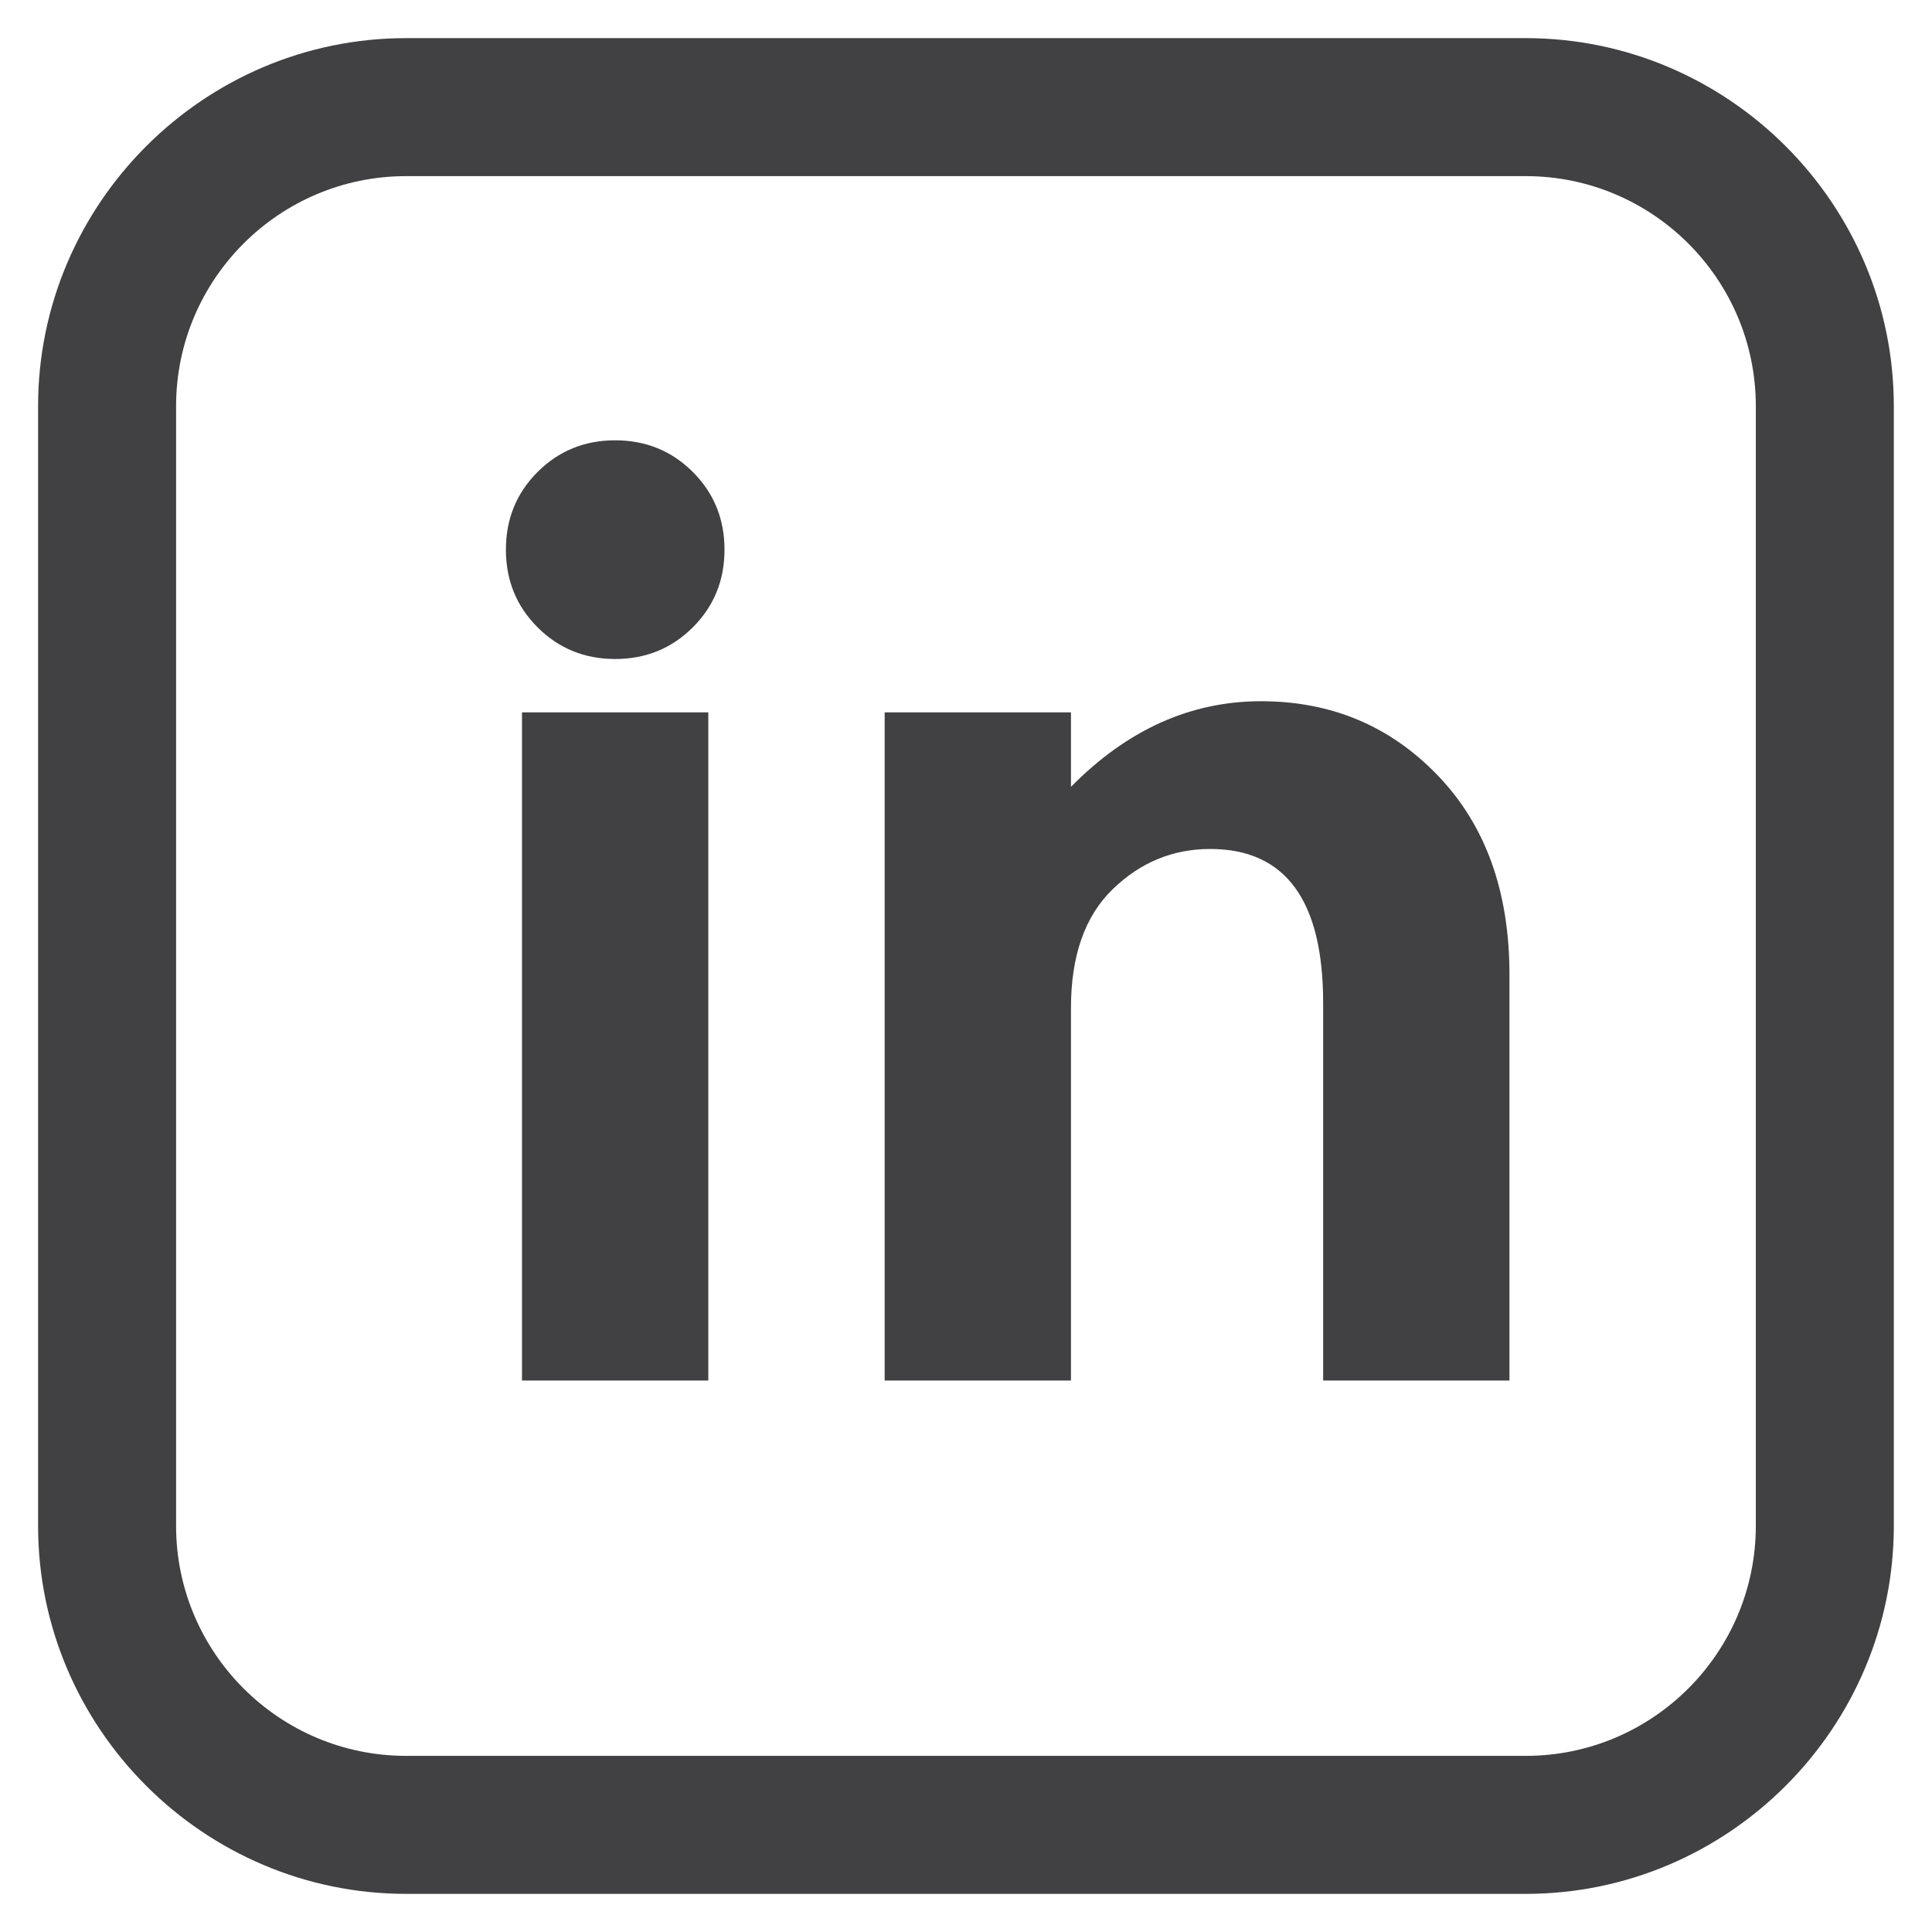
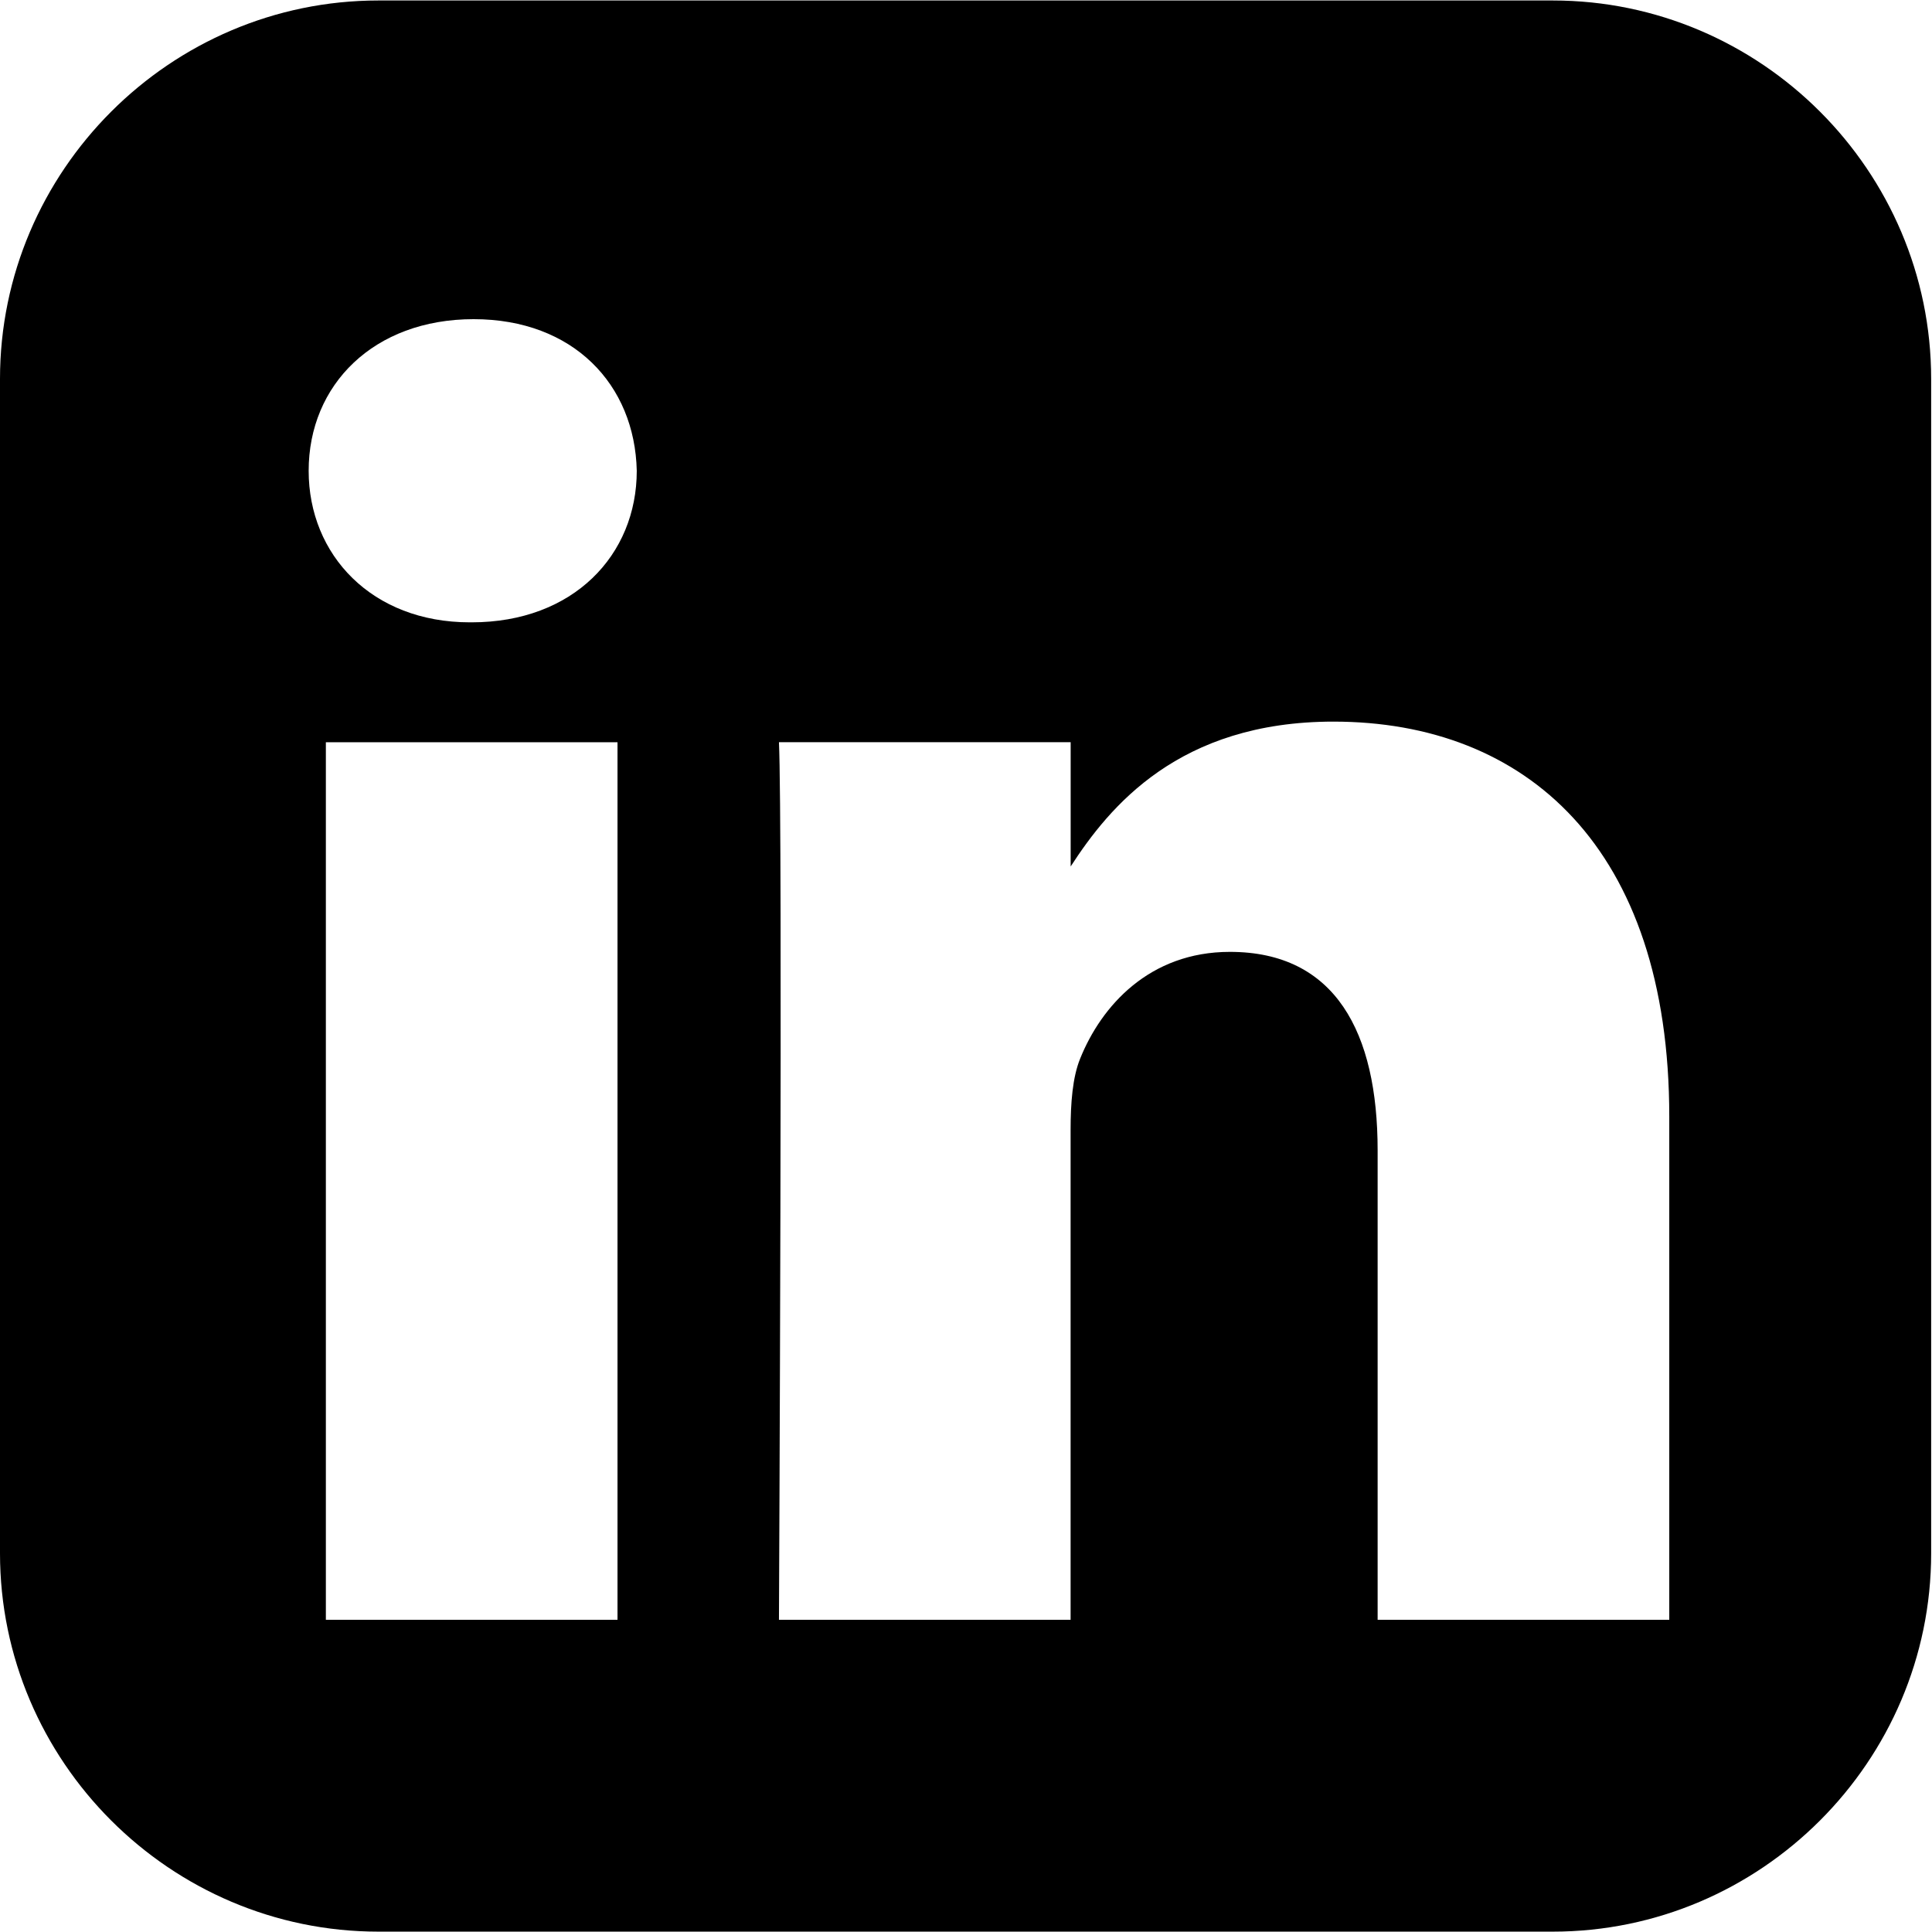
- <svg xmlns="http://www.w3.org/2000/svg" version="1.1" x="0px" y="0px" width="42px" height="42px" viewBox="-0.828 -0.829 42 42" overflow="visible" enable-background="new -0.828 -0.829 42 42" xml:space="preserve">
-   <defs>
- </defs>
-   <g>
-     <g>
-       <path fill="#414042" d="M10.858,12.808c-0.459-0.459-0.688-1.021-0.688-1.688    s0.229-1.229,0.688-1.688s1.021-0.689,1.688-0.689c0.665,0,1.229,0.23,1.688,0.689    s0.688,1.021,0.688,1.688s-0.229,1.229-0.688,1.688s-1.022,0.689-1.688,0.689    C11.879,13.497,11.317,13.267,10.858,12.808z M14.57,29.183h-4.05V14.657h4.05V29.183z" />
-       <path fill="#414042" d="M22.454,21.083v8.1h-4.05V14.657h4.05v1.619    c1.224-1.242,2.601-1.861,4.131-1.861s2.812,0.539,3.848,1.619s1.553,2.52,1.553,4.32    v8.828h-4.05v-8.207c0-2.232-0.819-3.348-2.457-3.348c-0.811,0-1.517,0.291-2.12,0.877    C22.756,19.089,22.454,19.948,22.454,21.083z" />
-     </g>
-   </g>
-   <path fill="#414042" d="M32.342,3c2.757,0,5,2.243,5,5v24.342c0,2.757-2.243,5-5,5H8c-2.757,0-5-2.243-5-5  V8c0-2.757,2.243-5,5-5H32.342 M32.342,0H8C3.6,0,0,3.6,0,8v24.342c0,4.4,3.6,8,8,8h24.342  c4.4,0,8-3.6,8-8V8C40.342,3.6,36.742,0,32.342,0L32.342,0z" />
+ <svg xmlns="http://www.w3.org/2000/svg" height="1000" width="1000" version="1">
+   <path d="M195.877 .25c-107.717 0 -195.877 88.158 -195.877 195.877l0 607.841c0 107.717 88.158 195.845 195.877 195.845l607.841 0c107.718 0 195.845 -88.127 195.845 -195.845l0 -607.841c0 -107.717 -88.127 -195.877 -195.845 -195.877l-607.841 0zm49.266 164.948c51.648 0 83.461 33.906 84.443 78.475 0 43.585 -32.797 78.444 -85.442 78.444l-.969 0c-50.665 0 -83.412 -34.857 -83.412 -78.444 0 -44.568 33.738 -78.475 85.379 -78.475zm445.08 208.31c99.329 0 173.79 64.922 173.79 204.436l0 260.449l-150.953 0l0 -242.987c0 -61.06 -21.847 -102.718 -76.476 -102.718 -41.704 0 -66.562 28.078 -77.476 55.202 -3.987 9.704 -4.967 23.257 -4.967 36.832l0 253.671l-150.953 0s1.981 -411.613 0 -454.233l150.984 0l0 64.324c20.06 -30.95 55.942 -74.977 136.051 -74.977zm-521.556 10.685l150.953 0l0 454.202l-150.953 0l0 -454.202z" />
</svg>
